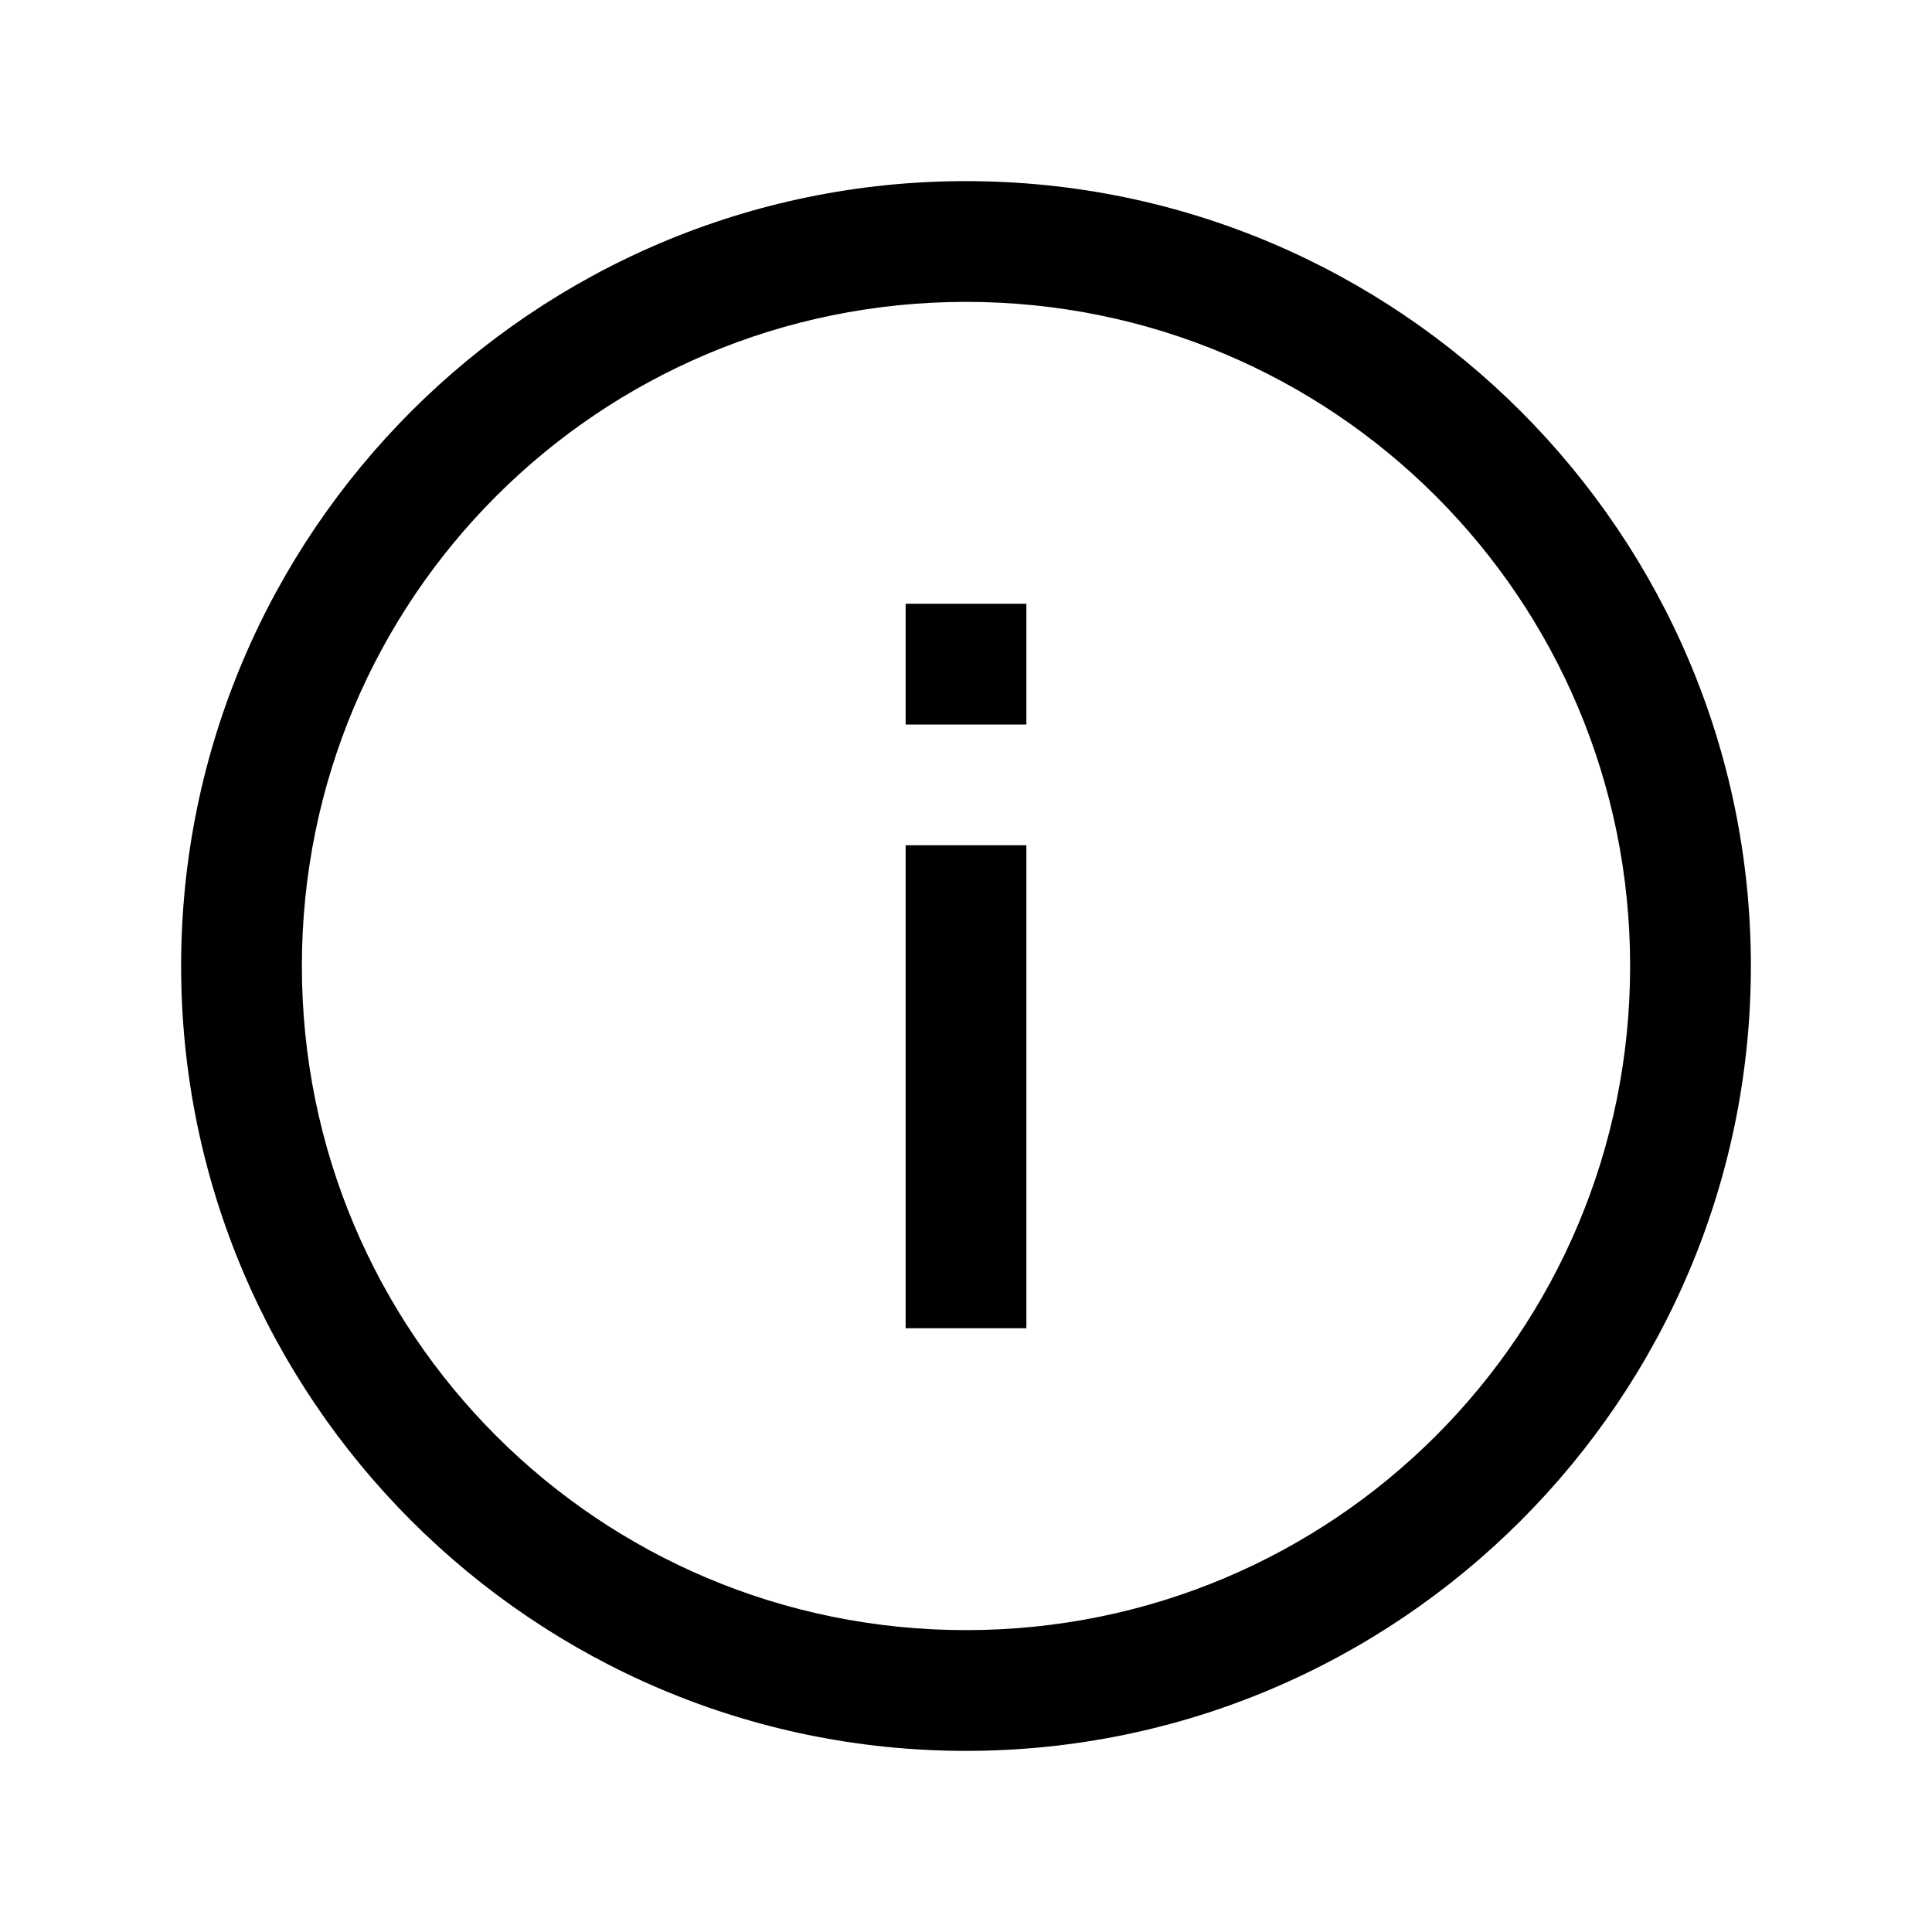
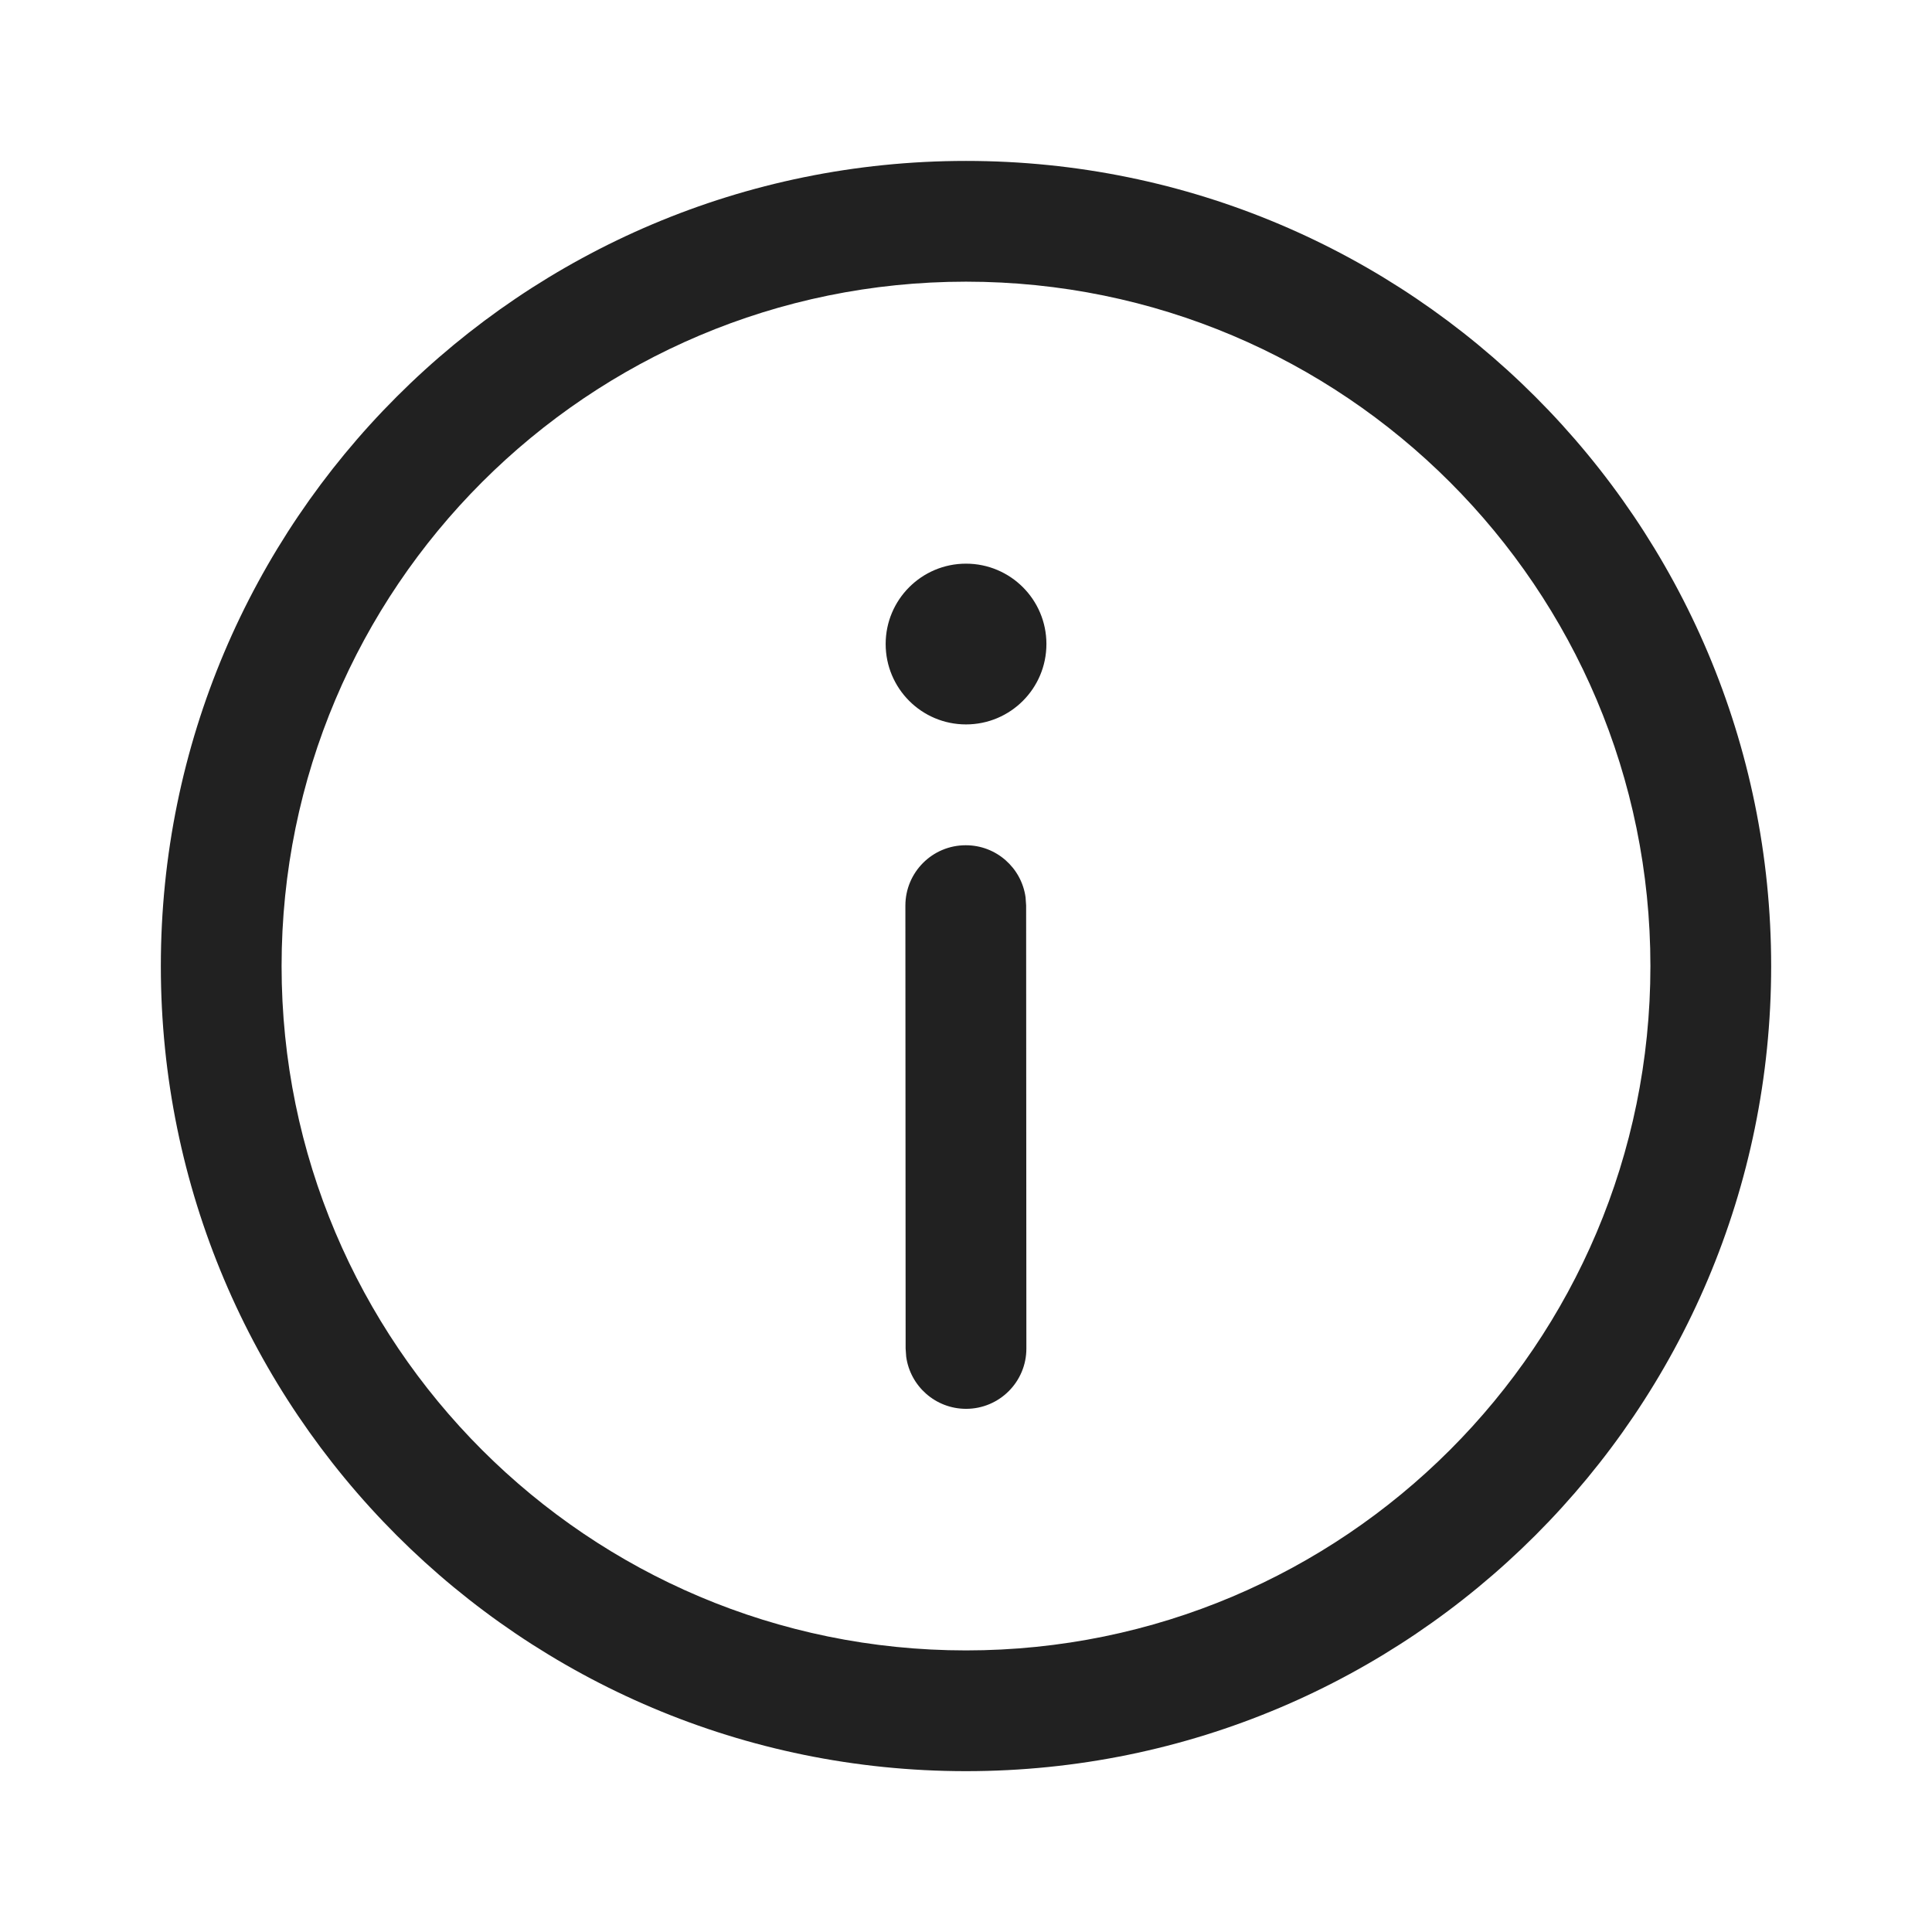
- <svg xmlns="http://www.w3.org/2000/svg" fill="#000000" viewBox="0 0 32 32" width="256px" height="256px">
-   <path d="M 16 3 C 8.832 3 3 8.832 3 16 C 3 23.168 8.832 29 16 29 C 23.168 29 29 23.168 29 16 C 29 8.832 23.168 3 16 3 Z M 16 5 C 22.086 5 27 9.914 27 16 C 27 22.086 22.086 27 16 27 C 9.914 27 5 22.086 5 16 C 5 9.914 9.914 5 16 5 Z M 15 10 L 15 12 L 17 12 L 17 10 Z M 15 14 L 15 22 L 17 22 L 17 14 Z" />
+ <svg xmlns="http://www.w3.org/2000/svg" viewBox="0 0 24 24" version="1.1">
+   <g id="🔍-Product-Icons" stroke="none" stroke-width="1" fill="none" fill-rule="evenodd">
+     <g id="ic_fluent_info_24_regular" fill="#212121" fill-rule="nonzero">
+       <path d="M12,1.999 C17.524,1.999 22.002,6.477 22.002,12.001 C22.002,17.524 17.524,22.002 12,22.002 C6.476,22.002 1.998,17.524 1.998,12.001 C1.998,6.477 6.476,1.999 12,1.999 Z M12,3.499 C7.305,3.499 3.498,7.305 3.498,12.001 C3.498,16.696 7.305,20.502 12,20.502 C16.695,20.502 20.502,16.696 20.502,12.001 C20.502,7.305 16.695,3.499 12,3.499 Z M11.996,10.5 C12.376,10.499 12.69,10.781 12.74,11.147 L12.747,11.249 L12.75,16.751 C12.751,17.165 12.415,17.501 12.001,17.501 C11.621,17.501 11.307,17.219 11.257,16.853 L11.25,16.752 L11.247,11.25 C11.247,10.836 11.582,10.5 11.996,10.5 Z M12,7.002 C12.552,7.002 12.999,7.449 12.999,8 C12.999,8.552 12.552,8.999 12,8.999 C11.449,8.999 11.002,8.552 11.002,8 C11.002,7.449 11.449,7.002 12,7.002 Z" id="🎨-Color" />
+     </g>
+   </g>
</svg>
